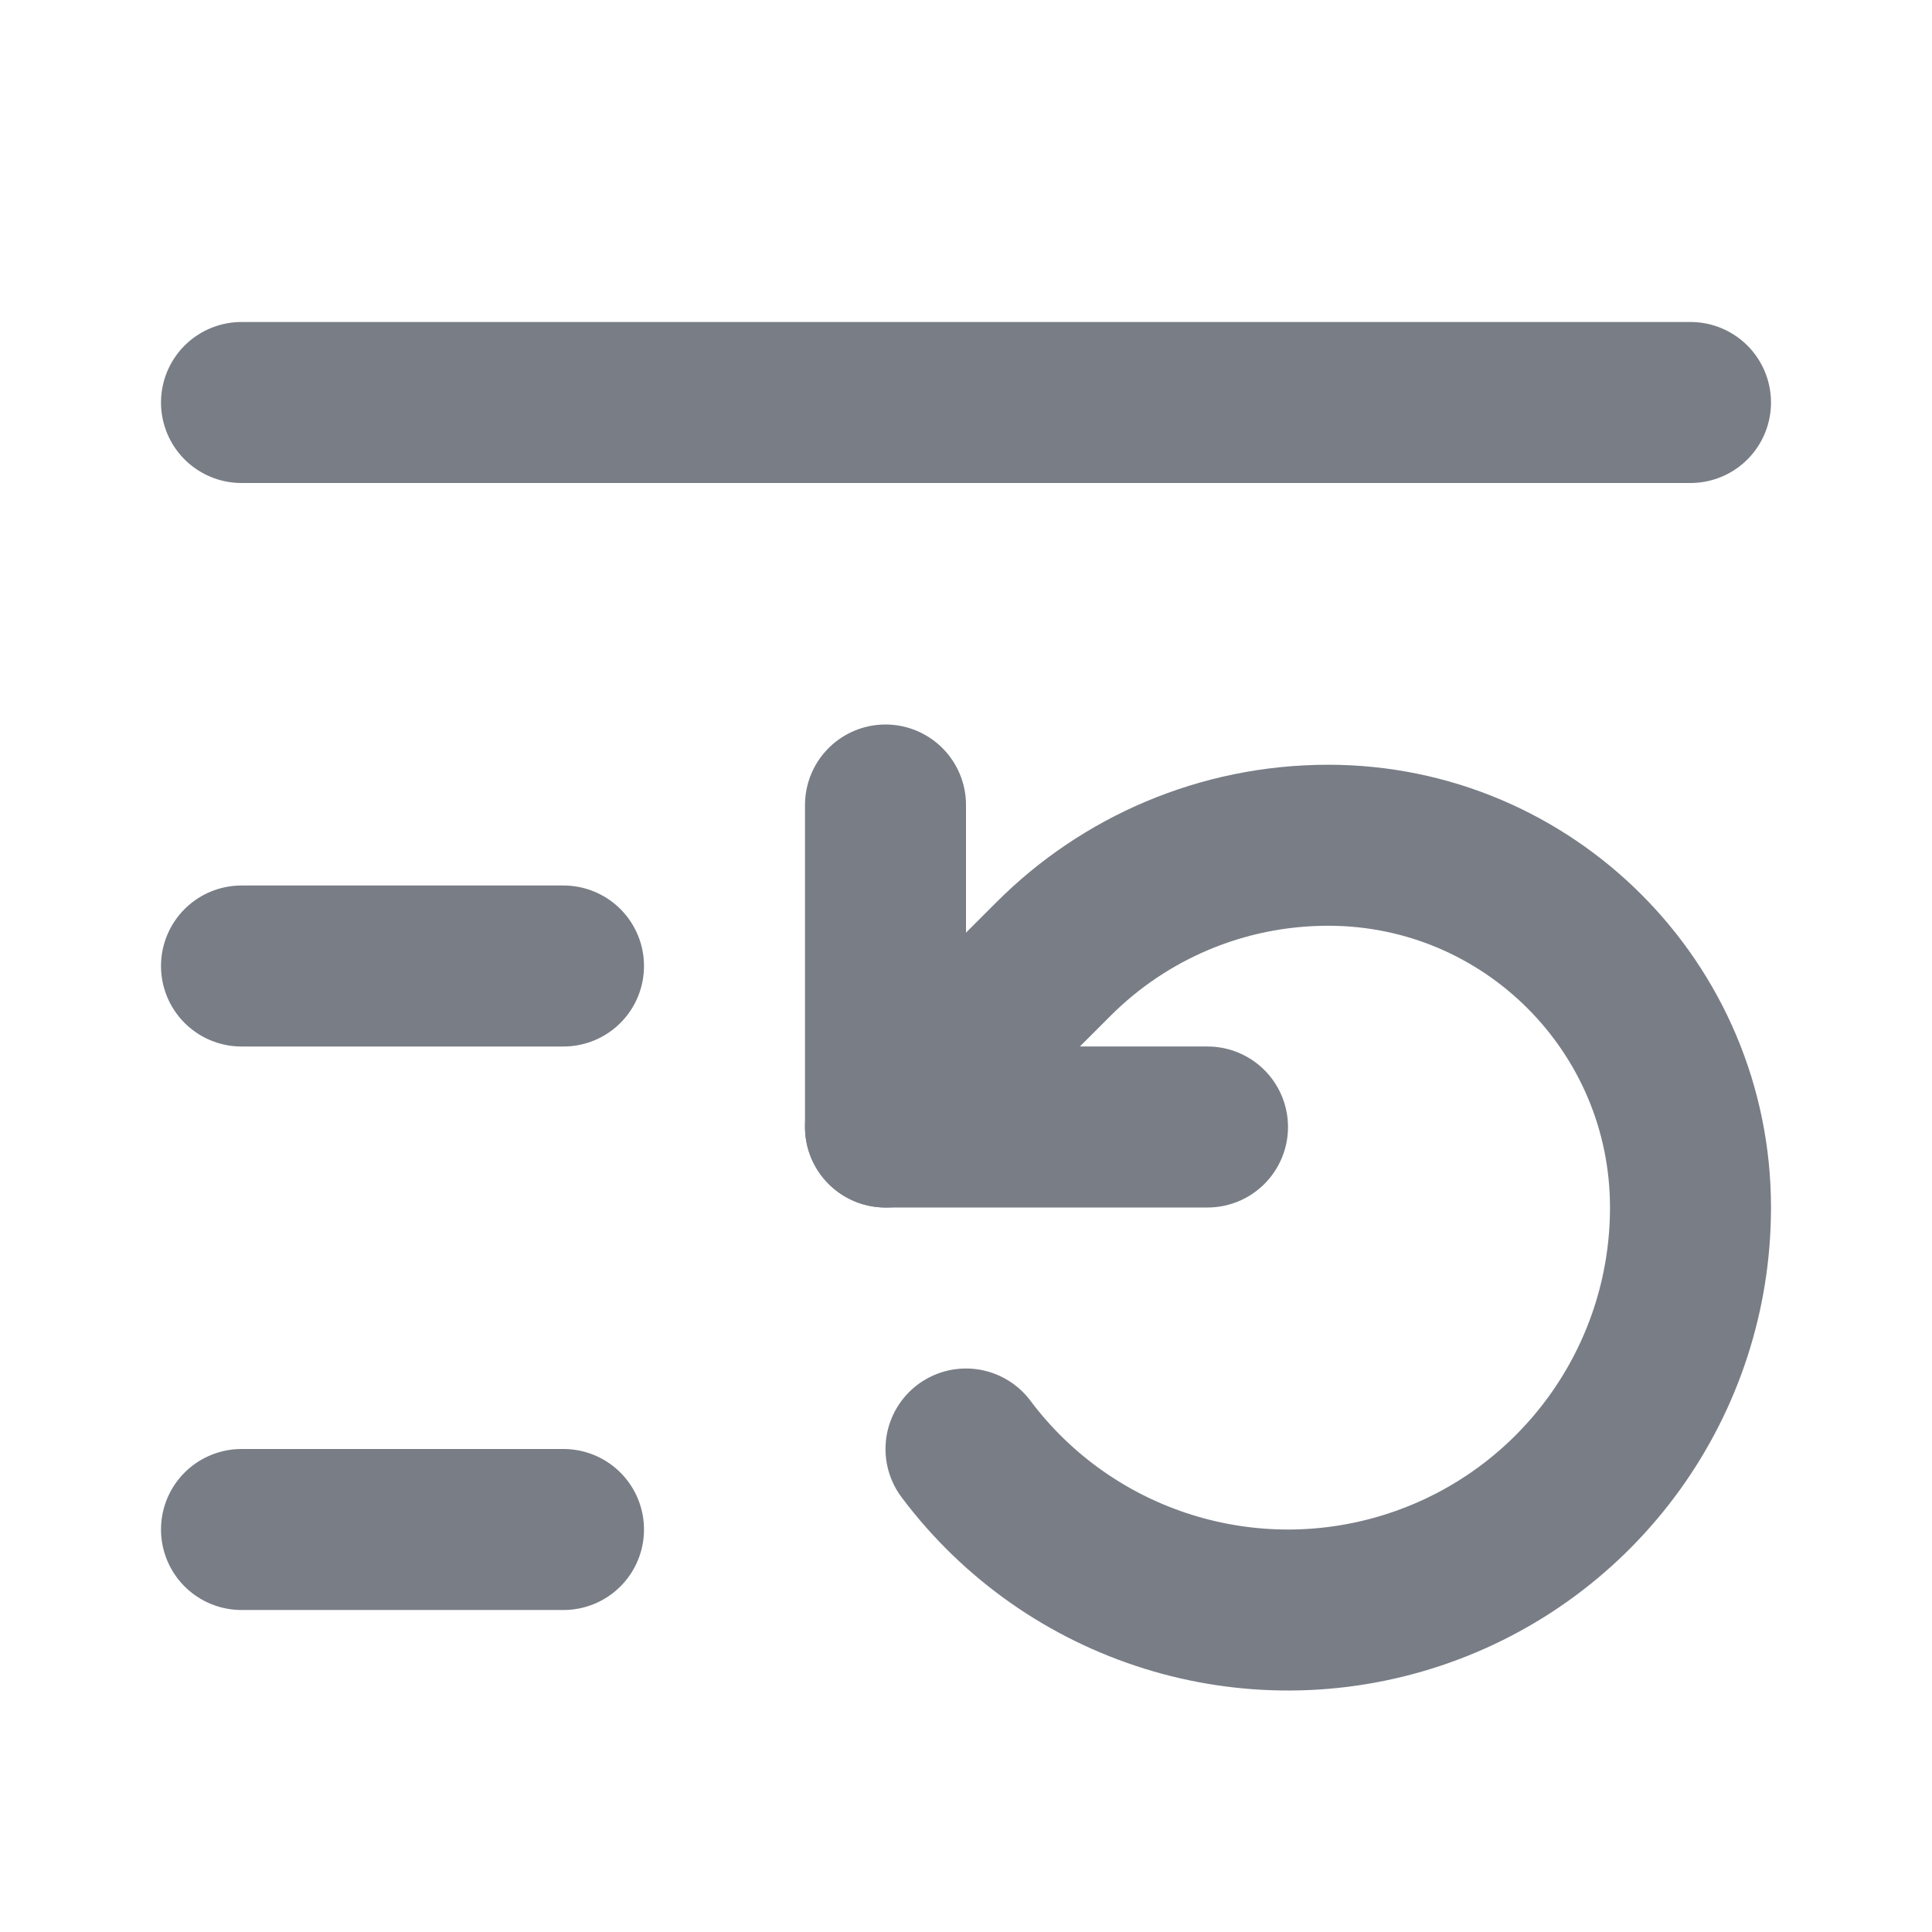
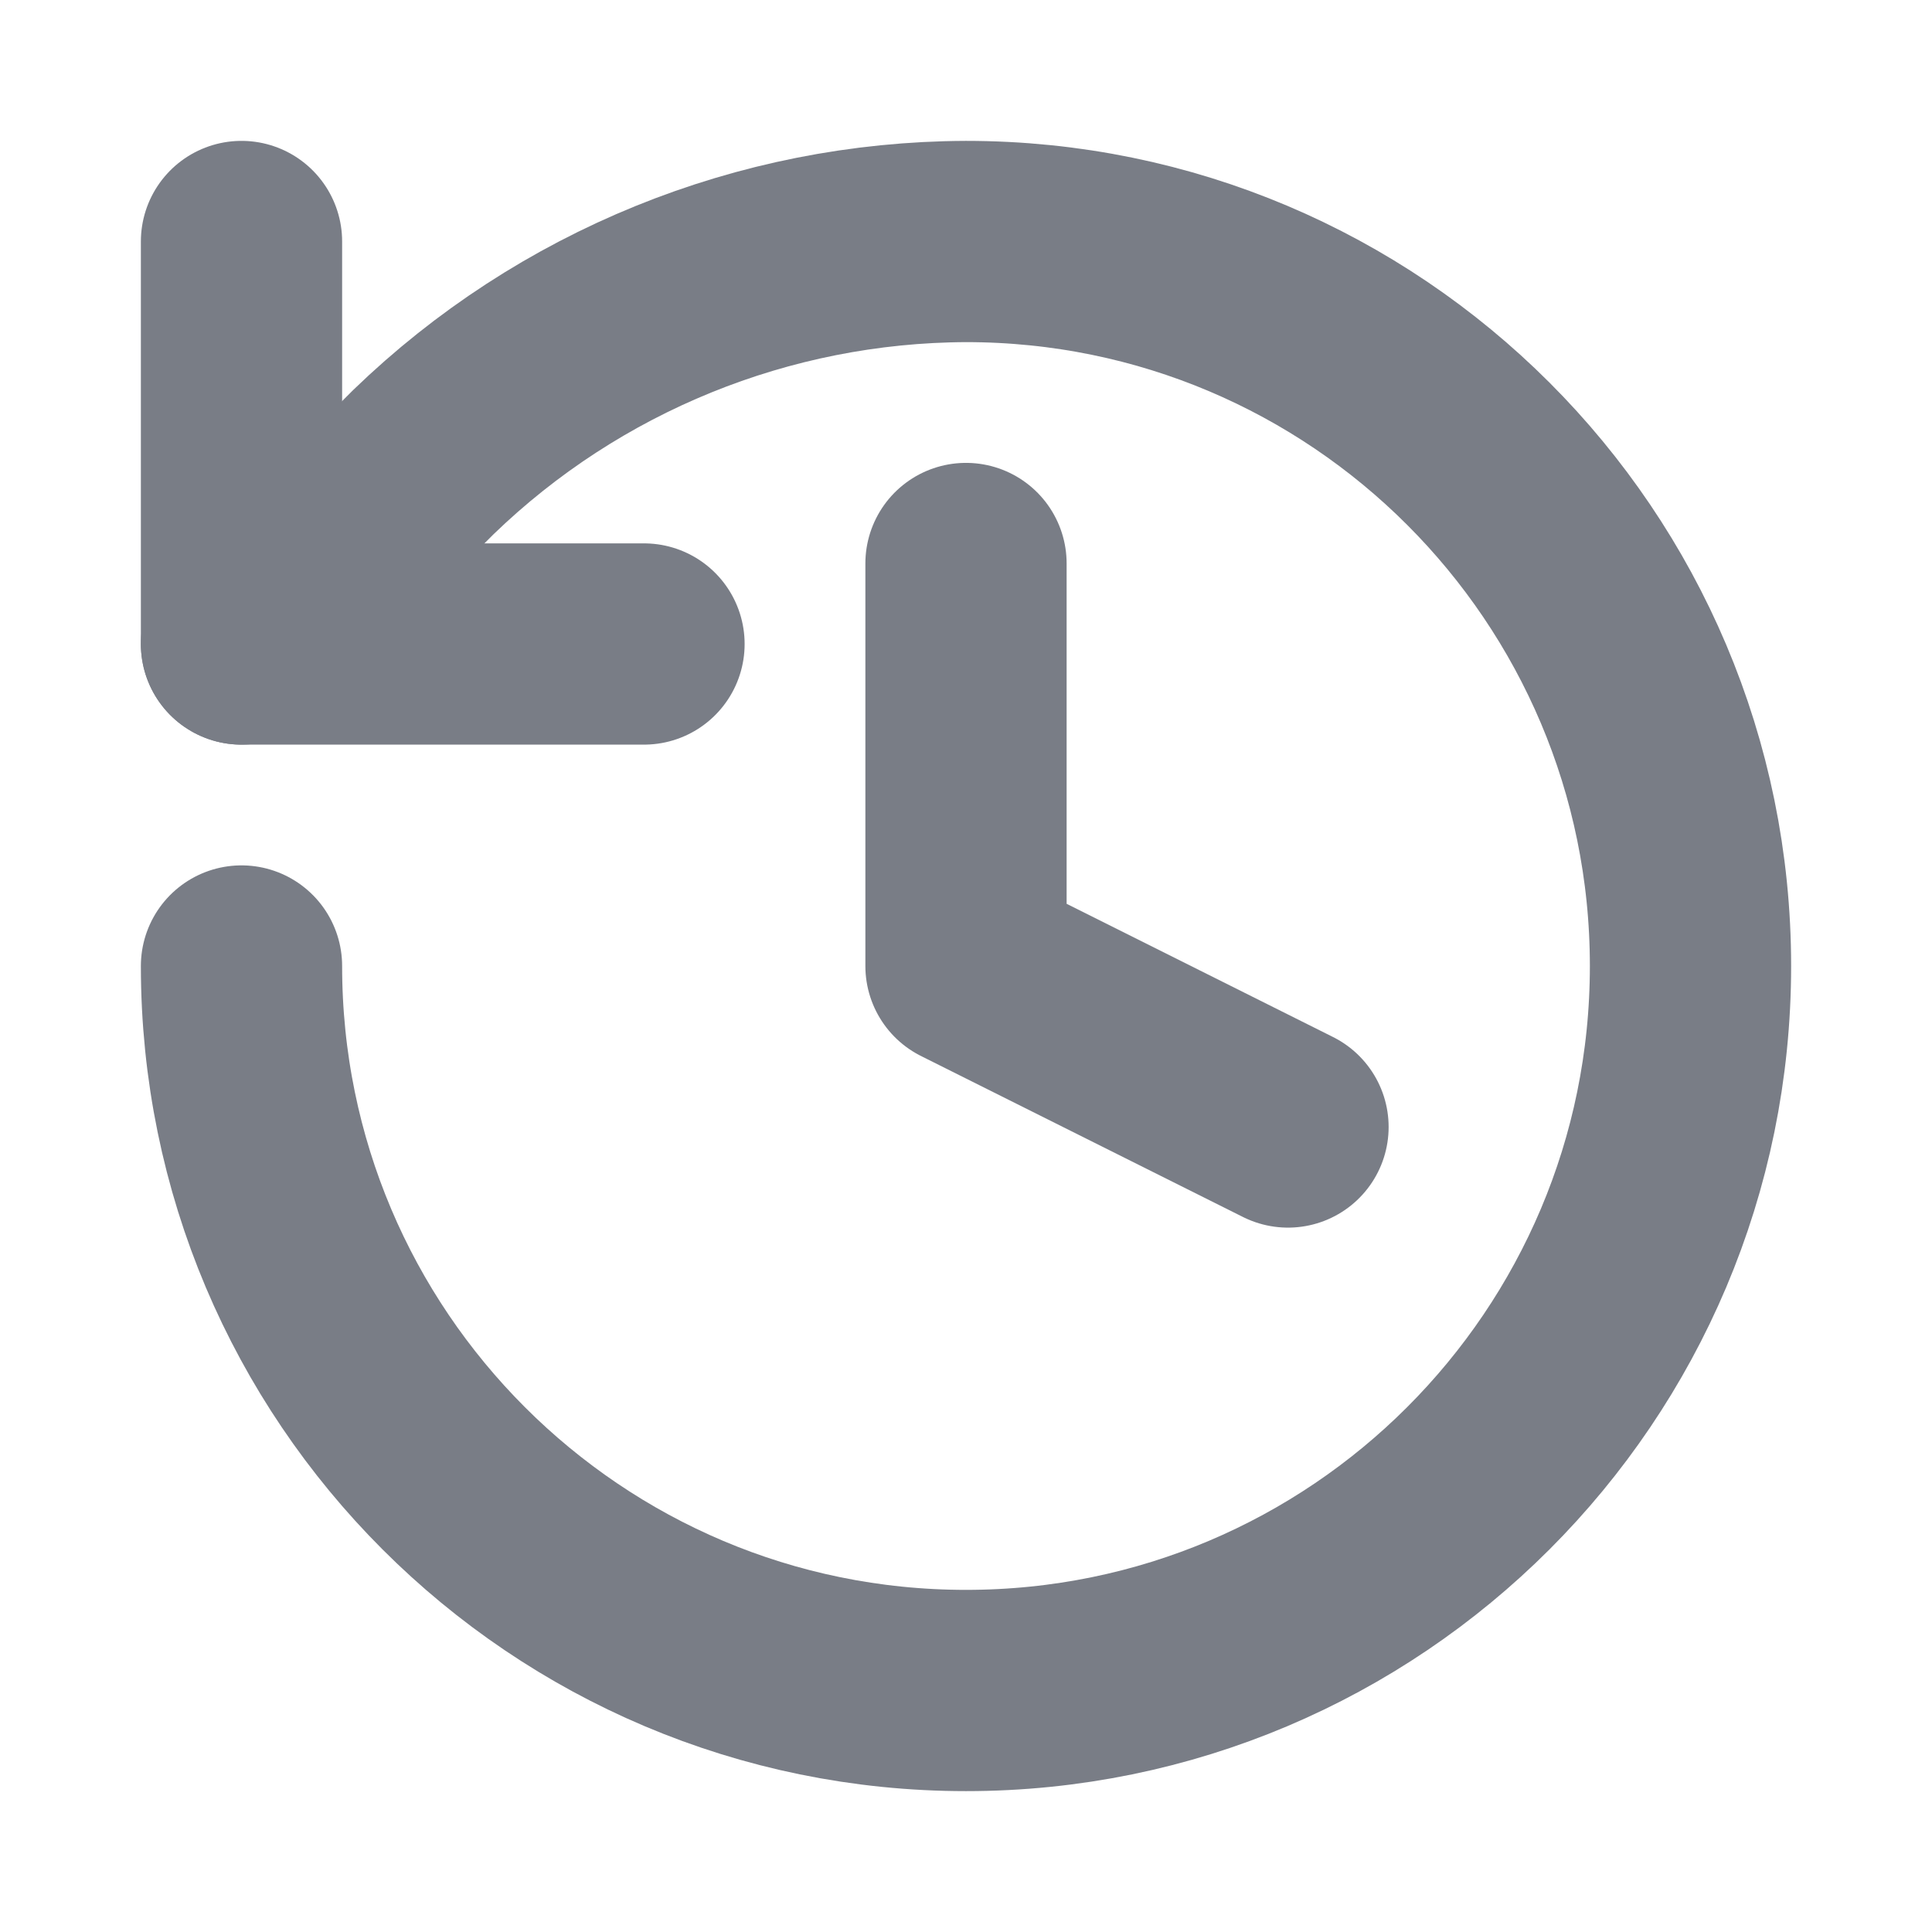
- <svg xmlns="http://www.w3.org/2000/svg" width="24" height="24" viewBox="0 0 24 24" fill="none" stroke="#797D86" stroke-width="2" stroke-linecap="round" stroke-linejoin="round" class="lucide lucide-list-restart-icon lucide-list-restart">
-   <path d="M21 5H3" />
-   <path d="M7 12H3" />
-   <path d="M7 19H3" />
-   <path d="M12 18a5 5 0 0 0 9-3 4.5 4.5 0 0 0-4.5-4.5c-1.33 0-2.54.54-3.41 1.41L11 14" />
-   <path d="M11 10v4h4" />
+ <svg xmlns="http://www.w3.org/2000/svg" width="24" height="24" viewBox="0 0 24 24" fill="none" stroke="#797D86" stroke-width="2.5" stroke-linecap="round" stroke-linejoin="round" class="lucide lucide-history-icon lucide-history">
+   <path d="M3 12a9 9 0 1 0 9-9 9.75 9.75 0 0 0-6.74 2.74L3 8" />
+   <path d="M3 3v5h5" />
+   <path d="M12 7v5l4 2" />
</svg>
